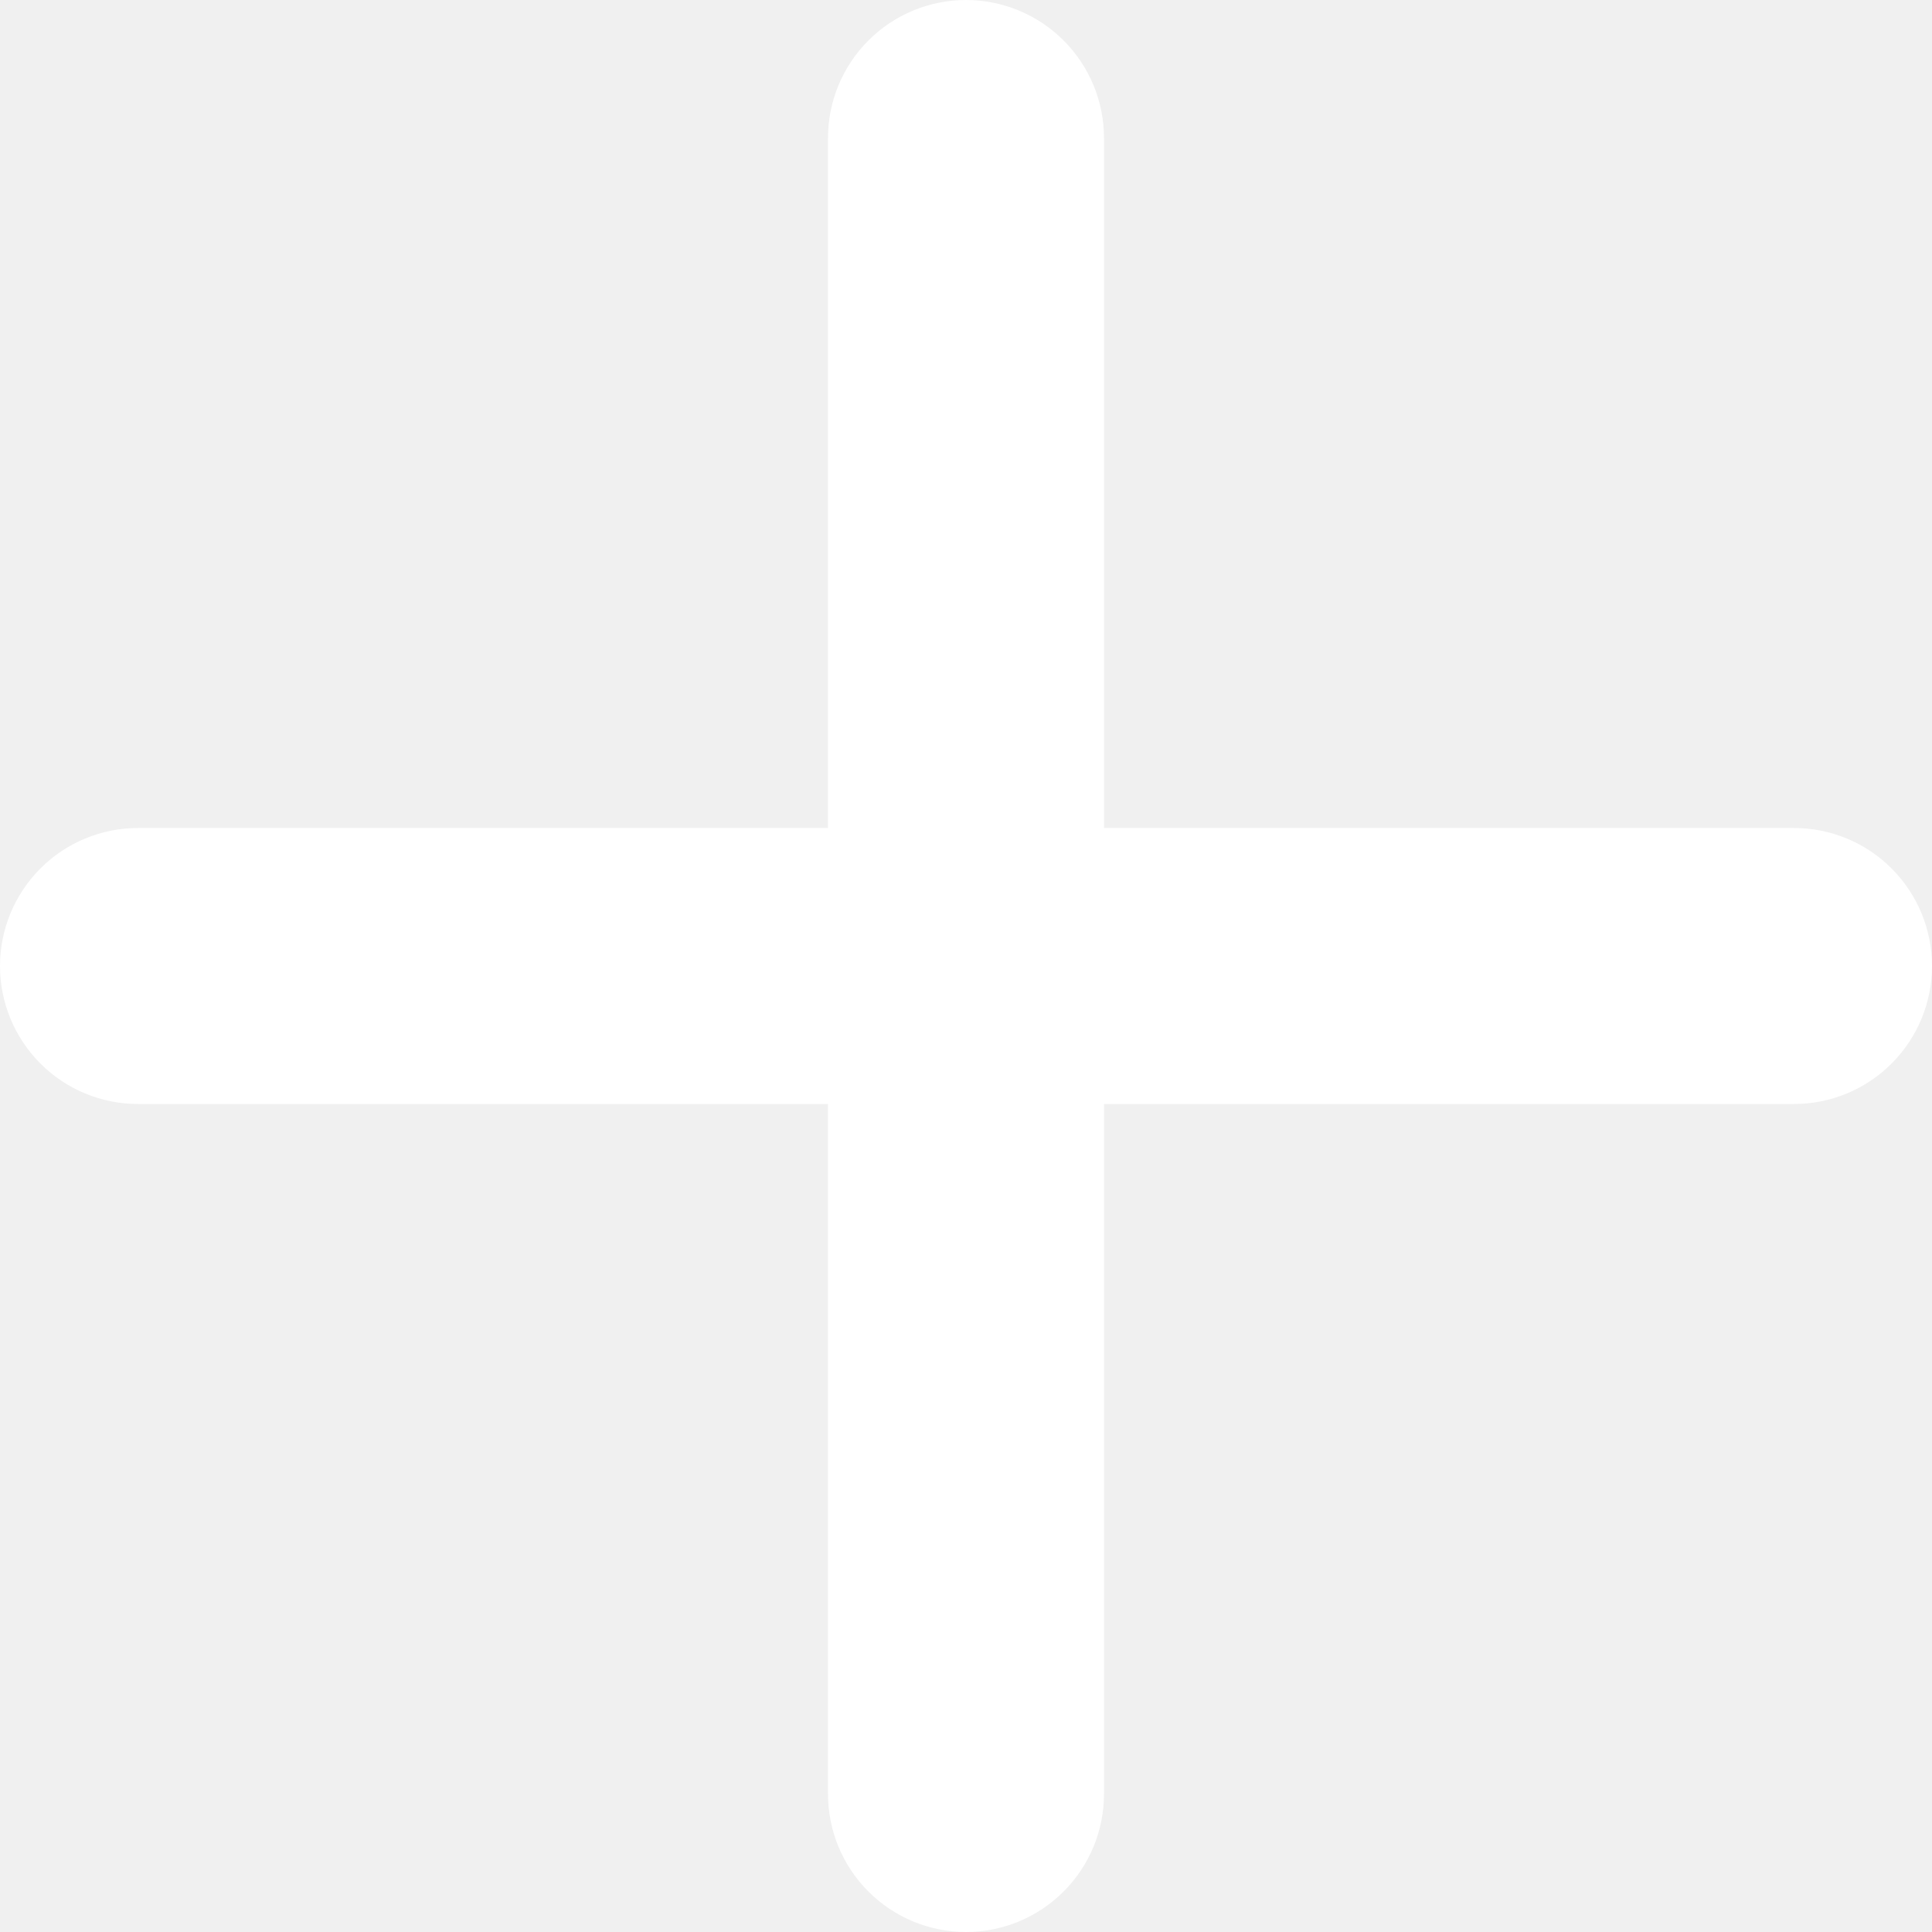
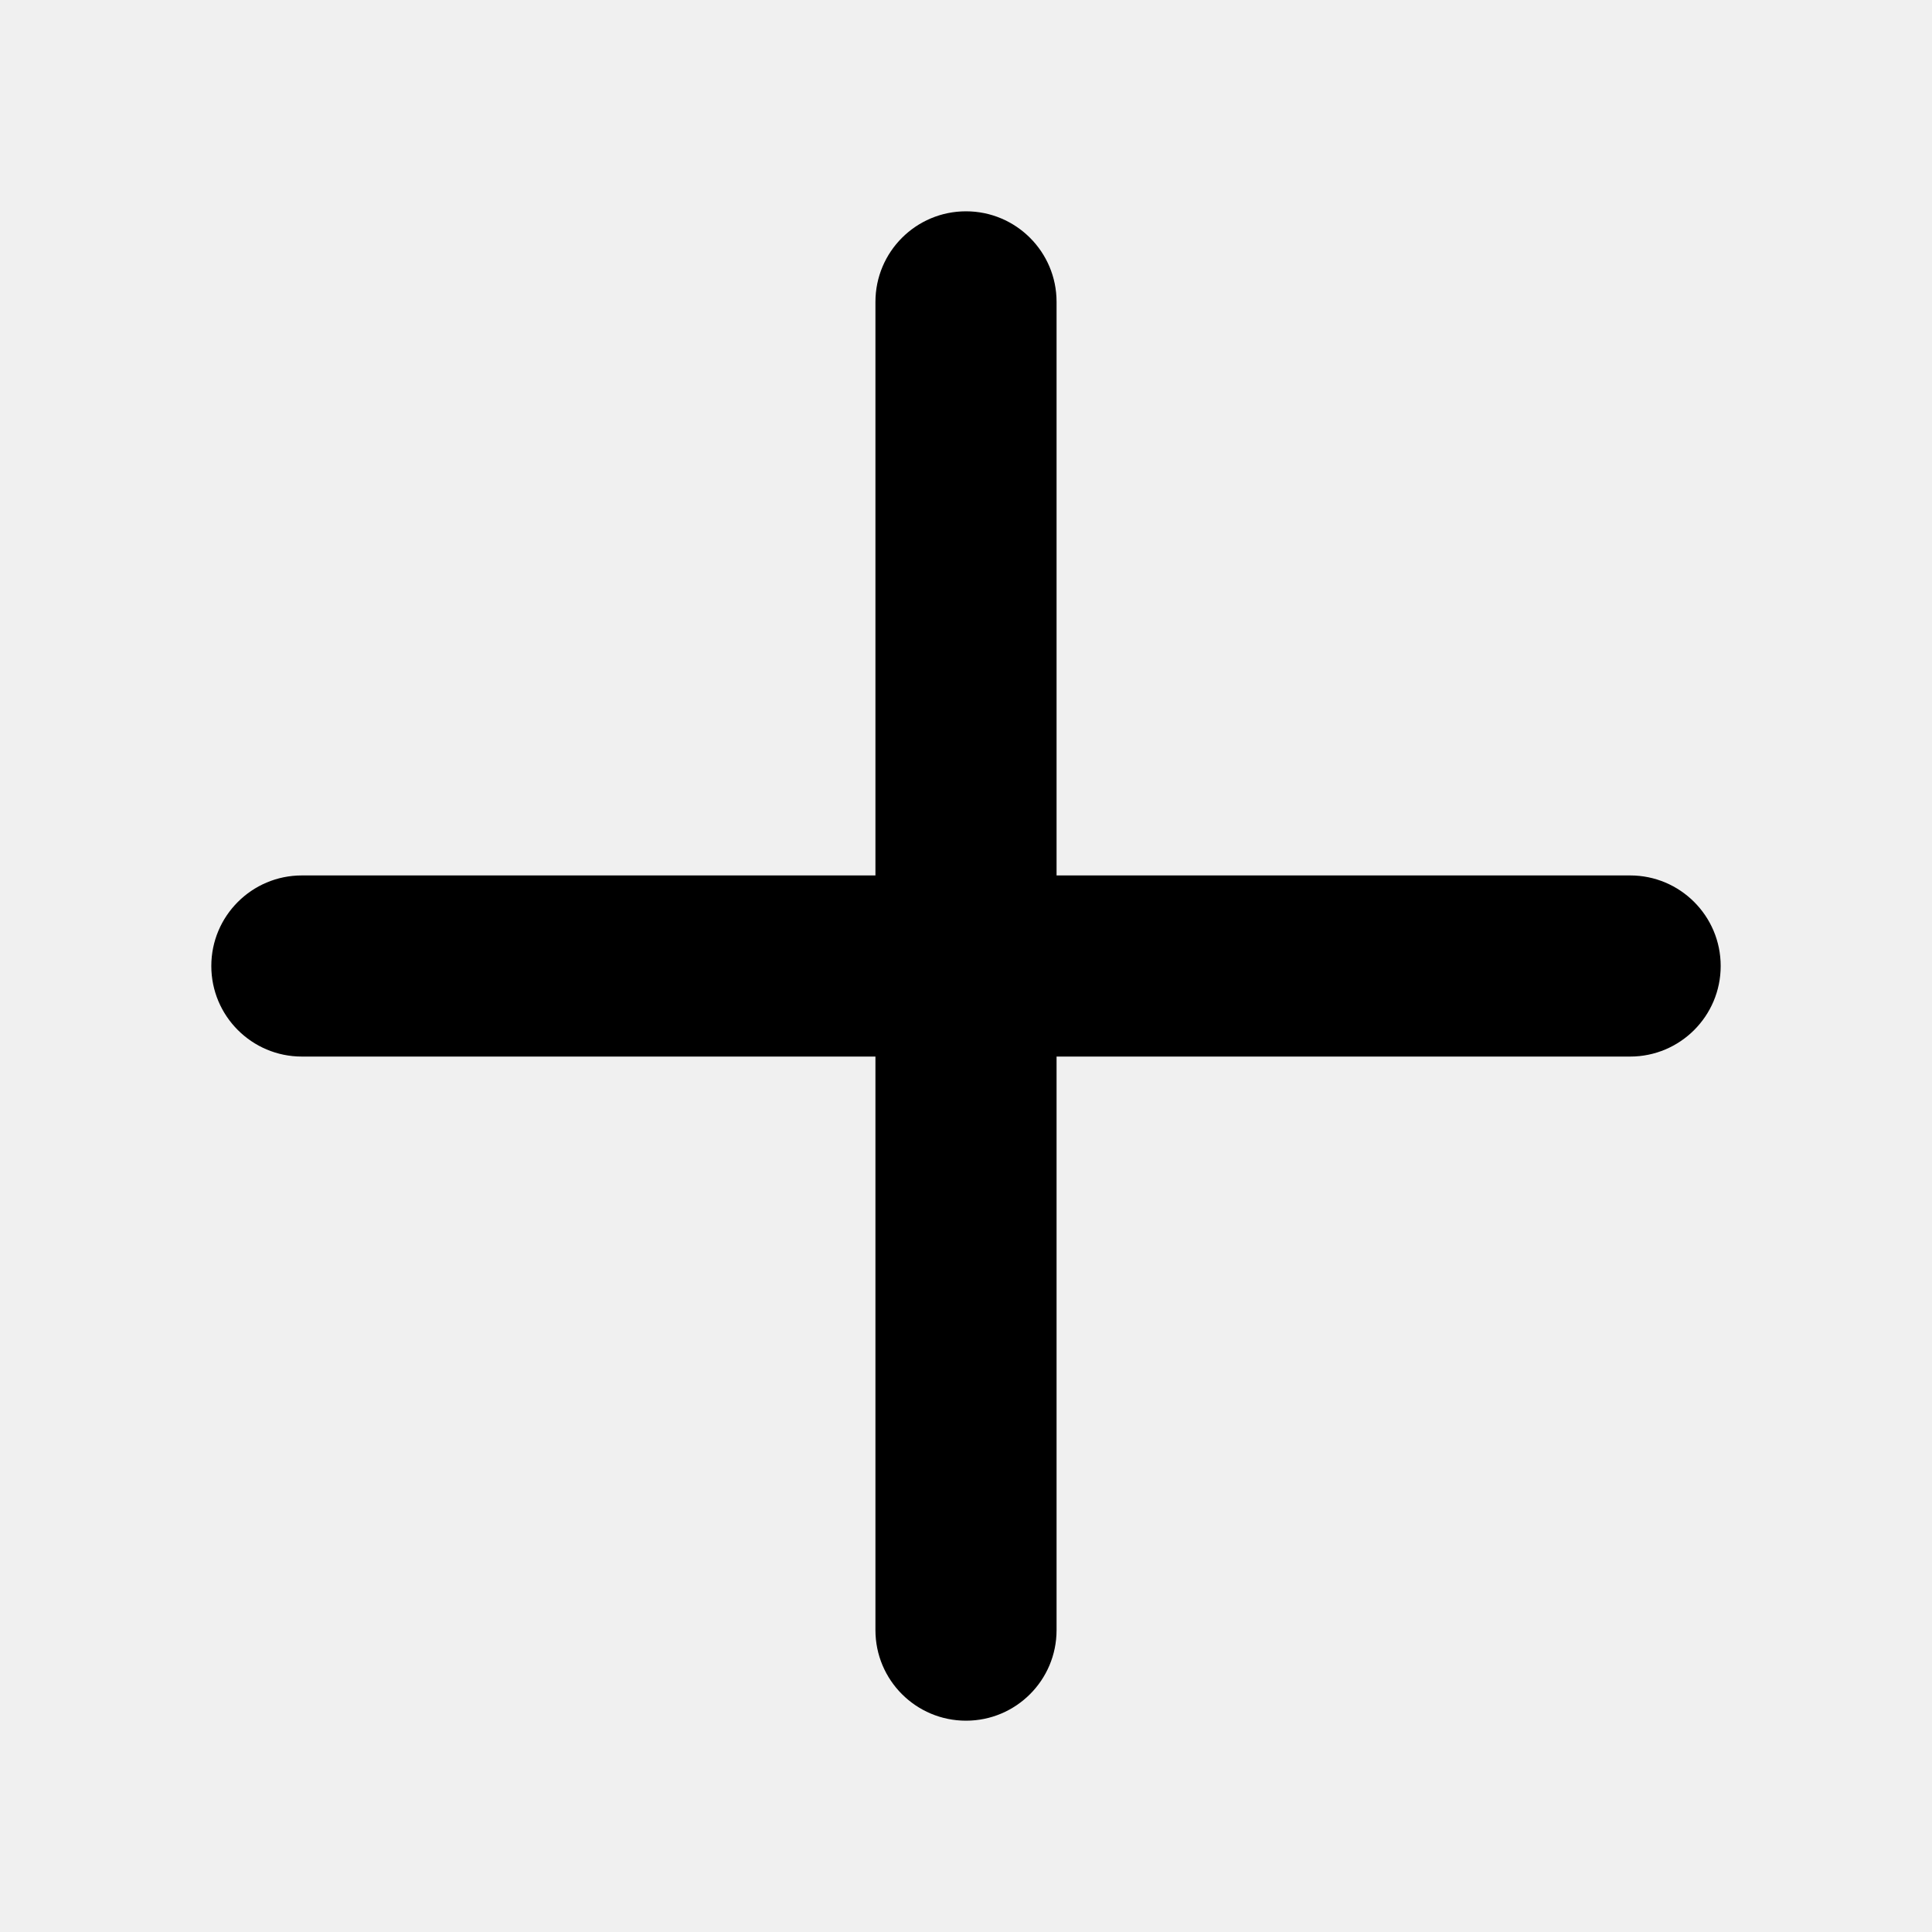
- <svg xmlns="http://www.w3.org/2000/svg" width="30" height="30" viewBox="0 0 30 30" fill="none">
-   <path d="M27.857 17.143H17.143V27.857C17.143 28.425 16.917 28.971 16.515 29.372C16.113 29.774 15.568 30 15 30C14.432 30 13.887 29.774 13.485 29.372C13.083 28.971 12.857 28.425 12.857 27.857V17.143H2.143C1.575 17.143 1.029 16.917 0.628 16.515C0.226 16.113 0 15.568 0 15C0 14.432 0.226 13.887 0.628 13.485C1.029 13.083 1.575 12.857 2.143 12.857H12.857V2.143C12.857 1.575 13.083 1.029 13.485 0.628C13.887 0.226 14.432 0 15 0C15.568 0 16.113 0.226 16.515 0.628C16.917 1.029 17.143 1.575 17.143 2.143V12.857H27.857C28.425 12.857 28.971 13.083 29.372 13.485C29.774 13.887 30 14.432 30 15C30 15.568 29.774 16.113 29.372 16.515C28.971 16.917 28.425 17.143 27.857 17.143Z" fill="white" />
+ <svg xmlns="http://www.w3.org/2000/svg" width="32" height="32" fill="#000000" viewBox="0 0 256 256">
+   <path d="M228,128a12,12,0,0,1-12,12H140v76a12,12,0,0,1-24,0V140H40a12,12,0,0,1,0-24h76V40a12,12,0,0,1,24,0v76h76A12,12,0,0,1,228,128Z" />
</svg>
